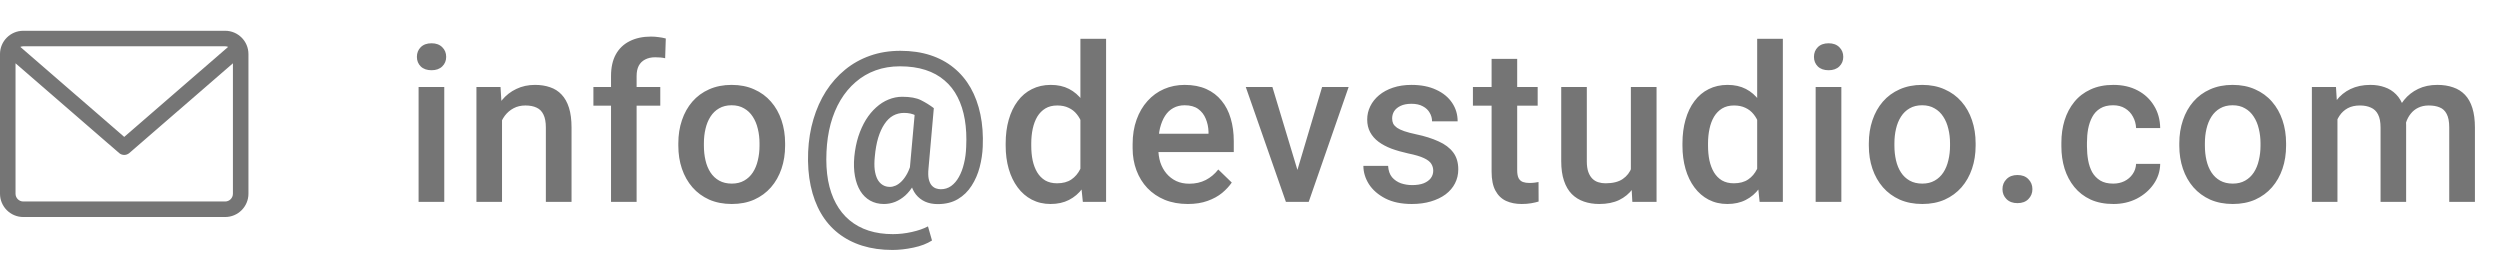
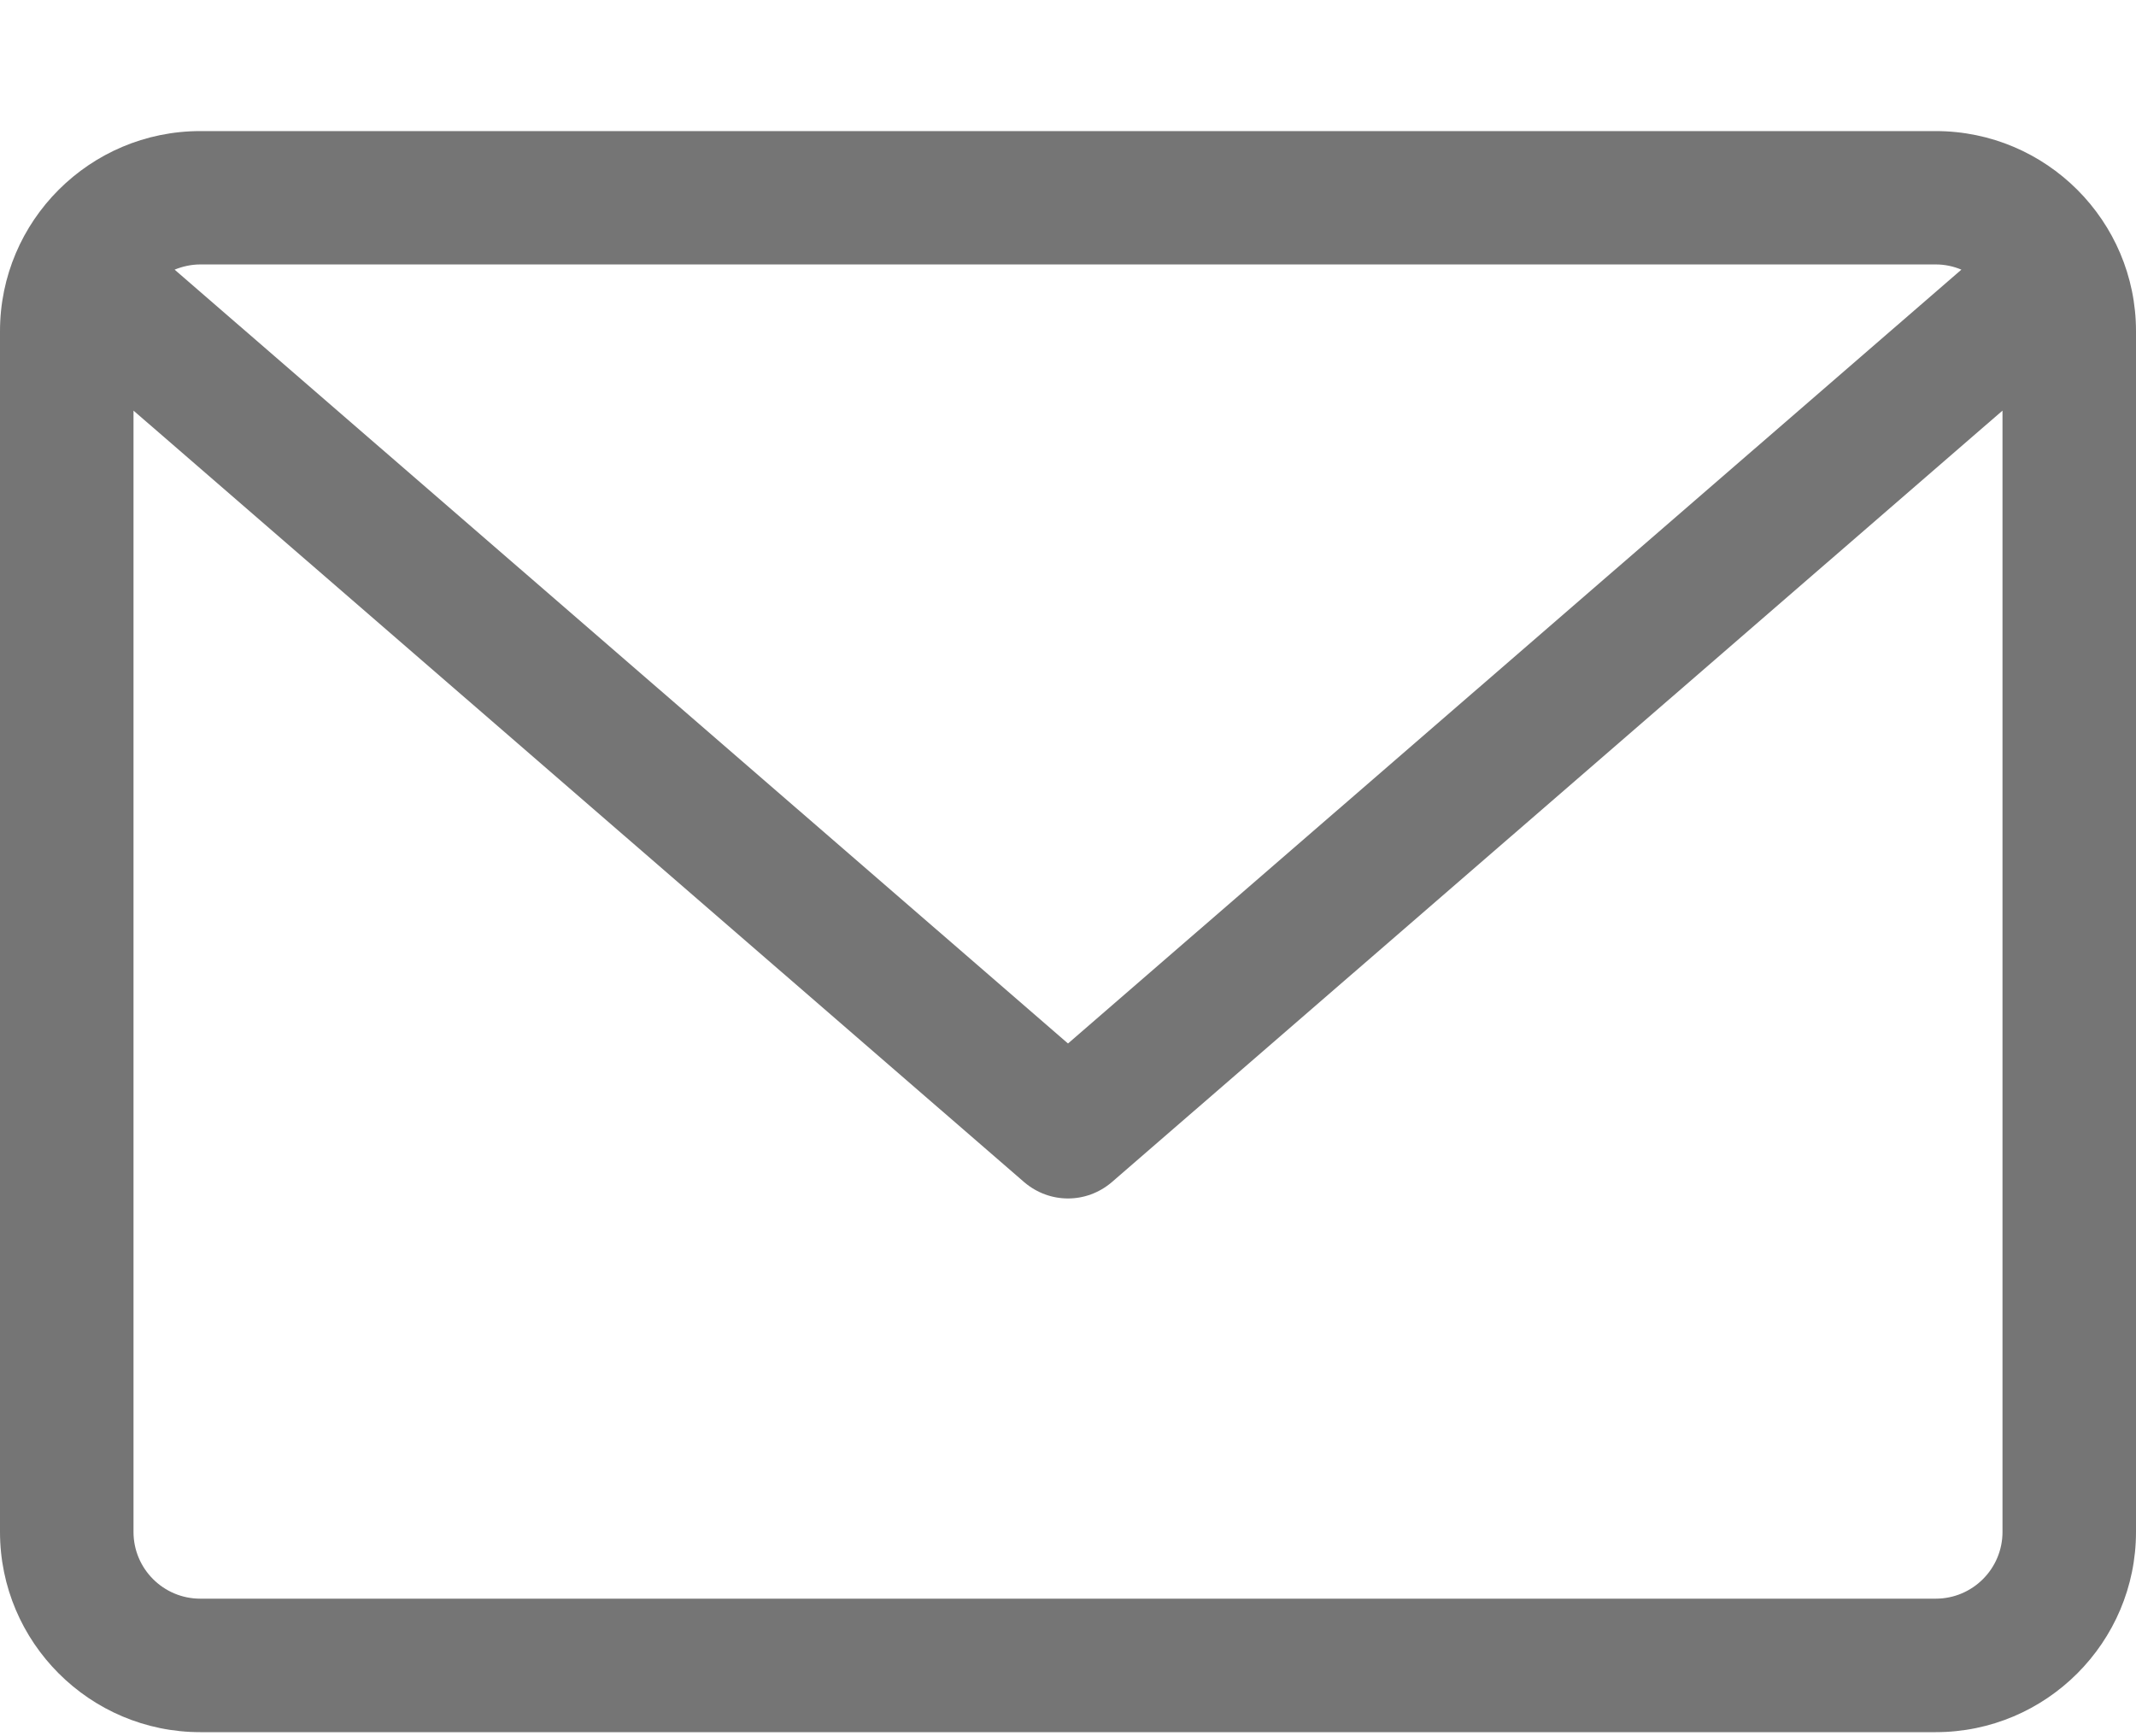
- <svg xmlns="http://www.w3.org/2000/svg" width="161" height="17" viewBox="0 0 161 17" fill="none">
-   <path d="M28.611 5.604V13H26.957V5.604H28.611ZM26.848 3.662C26.848 3.411 26.93 3.204 27.094 3.04C27.262 2.871 27.495 2.787 27.791 2.787C28.083 2.787 28.313 2.871 28.481 3.04C28.65 3.204 28.734 3.411 28.734 3.662C28.734 3.908 28.65 4.113 28.481 4.277C28.313 4.441 28.083 4.523 27.791 4.523C27.495 4.523 27.262 4.441 27.094 4.277C26.93 4.113 26.848 3.908 26.848 3.662ZM32.33 7.183V13H30.682V5.604H32.234L32.33 7.183ZM32.036 9.028L31.503 9.021C31.507 8.497 31.58 8.017 31.721 7.579C31.867 7.142 32.068 6.766 32.323 6.451C32.583 6.137 32.893 5.895 33.253 5.727C33.613 5.553 34.014 5.467 34.456 5.467C34.811 5.467 35.133 5.517 35.42 5.617C35.711 5.713 35.96 5.87 36.165 6.089C36.374 6.308 36.534 6.592 36.643 6.943C36.753 7.29 36.807 7.716 36.807 8.222V13H35.153V8.215C35.153 7.859 35.101 7.579 34.996 7.374C34.896 7.164 34.747 7.016 34.551 6.93C34.36 6.839 34.121 6.793 33.834 6.793C33.551 6.793 33.298 6.852 33.075 6.971C32.852 7.089 32.663 7.251 32.508 7.456C32.357 7.661 32.241 7.898 32.159 8.167C32.077 8.436 32.036 8.723 32.036 9.028ZM40.998 13H39.35V4.893C39.35 4.341 39.453 3.879 39.658 3.505C39.867 3.127 40.166 2.842 40.553 2.65C40.941 2.454 41.398 2.356 41.927 2.356C42.091 2.356 42.253 2.368 42.413 2.391C42.572 2.409 42.727 2.438 42.877 2.479L42.836 3.751C42.745 3.728 42.645 3.712 42.536 3.703C42.431 3.694 42.317 3.689 42.194 3.689C41.943 3.689 41.727 3.737 41.544 3.833C41.367 3.924 41.23 4.059 41.134 4.236C41.043 4.414 40.998 4.633 40.998 4.893V13ZM42.522 5.604V6.807H38.215V5.604H42.522ZM43.684 9.384V9.227C43.684 8.693 43.761 8.199 43.916 7.743C44.071 7.283 44.294 6.884 44.586 6.547C44.882 6.205 45.242 5.941 45.666 5.754C46.095 5.562 46.578 5.467 47.115 5.467C47.658 5.467 48.141 5.562 48.565 5.754C48.993 5.941 49.355 6.205 49.651 6.547C49.948 6.884 50.173 7.283 50.328 7.743C50.483 8.199 50.561 8.693 50.561 9.227V9.384C50.561 9.917 50.483 10.412 50.328 10.867C50.173 11.323 49.948 11.722 49.651 12.063C49.355 12.401 48.995 12.665 48.571 12.856C48.148 13.043 47.667 13.137 47.129 13.137C46.587 13.137 46.101 13.043 45.673 12.856C45.249 12.665 44.889 12.401 44.593 12.063C44.297 11.722 44.071 11.323 43.916 10.867C43.761 10.412 43.684 9.917 43.684 9.384ZM45.331 9.227V9.384C45.331 9.716 45.365 10.031 45.434 10.327C45.502 10.623 45.609 10.883 45.755 11.106C45.901 11.33 46.088 11.505 46.316 11.633C46.544 11.76 46.815 11.824 47.129 11.824C47.434 11.824 47.699 11.76 47.922 11.633C48.15 11.505 48.337 11.33 48.483 11.106C48.628 10.883 48.736 10.623 48.804 10.327C48.877 10.031 48.913 9.716 48.913 9.384V9.227C48.913 8.898 48.877 8.589 48.804 8.297C48.736 8.001 48.626 7.739 48.476 7.511C48.33 7.283 48.143 7.105 47.915 6.978C47.692 6.845 47.425 6.779 47.115 6.779C46.806 6.779 46.537 6.845 46.309 6.978C46.085 7.105 45.901 7.283 45.755 7.511C45.609 7.739 45.502 8.001 45.434 8.297C45.365 8.589 45.331 8.898 45.331 9.227ZM63.289 9.445C63.271 9.887 63.205 10.327 63.091 10.765C62.977 11.202 62.804 11.601 62.571 11.961C62.343 12.321 62.049 12.608 61.689 12.822C61.329 13.037 60.896 13.144 60.391 13.144C60.085 13.144 59.814 13.091 59.577 12.986C59.34 12.877 59.142 12.722 58.982 12.521C58.827 12.321 58.716 12.079 58.647 11.797C58.579 11.51 58.561 11.191 58.593 10.84L58.941 6.964H60.138L59.796 10.84C59.768 11.118 59.773 11.346 59.809 11.523C59.85 11.701 59.912 11.838 59.994 11.934C60.076 12.029 60.169 12.095 60.274 12.132C60.379 12.168 60.484 12.187 60.589 12.187C60.835 12.187 61.056 12.118 61.252 11.981C61.448 11.84 61.614 11.646 61.751 11.4C61.892 11.15 62.002 10.86 62.079 10.532C62.161 10.204 62.209 9.849 62.222 9.466C62.254 8.828 62.225 8.24 62.134 7.702C62.042 7.16 61.888 6.677 61.669 6.253C61.455 5.829 61.174 5.471 60.828 5.18C60.486 4.883 60.076 4.658 59.597 4.503C59.119 4.348 58.572 4.271 57.957 4.271C57.392 4.271 56.87 4.357 56.392 4.53C55.913 4.703 55.485 4.954 55.106 5.282C54.728 5.606 54.402 5.995 54.129 6.451C53.86 6.902 53.648 7.41 53.493 7.976C53.343 8.536 53.254 9.138 53.226 9.78C53.194 10.455 53.229 11.07 53.329 11.626C53.434 12.182 53.602 12.674 53.835 13.102C54.067 13.531 54.359 13.891 54.71 14.183C55.065 14.479 55.475 14.702 55.94 14.852C56.41 15.003 56.929 15.078 57.499 15.078C57.9 15.078 58.306 15.033 58.716 14.941C59.13 14.85 59.479 14.729 59.762 14.579L60.021 15.488C59.702 15.693 59.304 15.846 58.825 15.946C58.347 16.047 57.895 16.097 57.472 16.097C56.765 16.097 56.118 16.006 55.53 15.823C54.947 15.641 54.43 15.372 53.978 15.017C53.532 14.666 53.16 14.235 52.864 13.725C52.568 13.214 52.349 12.629 52.208 11.968C52.067 11.307 52.012 10.578 52.044 9.78C52.076 9.033 52.19 8.331 52.386 7.675C52.582 7.014 52.85 6.415 53.192 5.877C53.539 5.339 53.949 4.877 54.423 4.489C54.901 4.097 55.439 3.797 56.036 3.587C56.633 3.377 57.282 3.272 57.984 3.272C58.695 3.272 59.338 3.366 59.912 3.553C60.486 3.74 60.99 4.011 61.423 4.366C61.86 4.722 62.222 5.152 62.51 5.658C62.797 6.164 63.006 6.736 63.139 7.374C63.271 8.007 63.321 8.698 63.289 9.445ZM56.337 10.095C56.305 10.405 56.303 10.68 56.33 10.922C56.362 11.163 56.419 11.366 56.501 11.53C56.587 11.694 56.699 11.82 56.836 11.906C56.972 11.993 57.132 12.036 57.314 12.036C57.428 12.036 57.549 12.009 57.677 11.954C57.809 11.895 57.939 11.801 58.066 11.674C58.194 11.546 58.315 11.378 58.429 11.168C58.542 10.954 58.638 10.69 58.716 10.375L59.235 10.97C59.13 11.325 58.998 11.64 58.839 11.913C58.679 12.182 58.499 12.408 58.299 12.59C58.098 12.768 57.882 12.904 57.649 13C57.417 13.091 57.175 13.137 56.925 13.137C56.592 13.137 56.296 13.064 56.036 12.918C55.781 12.772 55.571 12.567 55.407 12.303C55.243 12.034 55.127 11.715 55.059 11.346C54.99 10.972 54.976 10.555 55.017 10.095C55.063 9.625 55.15 9.19 55.277 8.789C55.409 8.388 55.571 8.03 55.763 7.716C55.959 7.401 56.18 7.135 56.426 6.916C56.672 6.693 56.936 6.524 57.219 6.41C57.506 6.292 57.8 6.232 58.1 6.232C58.615 6.232 59.019 6.305 59.31 6.451C59.602 6.597 59.878 6.768 60.138 6.964L59.495 7.784C59.363 7.661 59.19 7.545 58.975 7.436C58.766 7.326 58.515 7.271 58.224 7.271C57.964 7.271 57.727 7.331 57.513 7.449C57.303 7.568 57.118 7.748 56.959 7.989C56.799 8.226 56.665 8.52 56.556 8.871C56.451 9.222 56.378 9.63 56.337 10.095ZM69.578 11.469V2.5H71.232V13H69.735L69.578 11.469ZM64.765 9.384V9.24C64.765 8.68 64.831 8.169 64.963 7.709C65.096 7.244 65.287 6.845 65.538 6.513C65.788 6.175 66.094 5.918 66.454 5.74C66.814 5.558 67.219 5.467 67.671 5.467C68.117 5.467 68.509 5.553 68.846 5.727C69.183 5.9 69.471 6.148 69.708 6.472C69.945 6.791 70.134 7.173 70.275 7.62C70.416 8.062 70.516 8.554 70.576 9.097V9.555C70.516 10.083 70.416 10.566 70.275 11.004C70.134 11.441 69.945 11.82 69.708 12.139C69.471 12.458 69.181 12.704 68.84 12.877C68.502 13.05 68.108 13.137 67.657 13.137C67.21 13.137 66.807 13.043 66.447 12.856C66.091 12.67 65.788 12.408 65.538 12.07C65.287 11.733 65.096 11.337 64.963 10.881C64.831 10.421 64.765 9.922 64.765 9.384ZM66.413 9.24V9.384C66.413 9.721 66.442 10.036 66.502 10.327C66.565 10.619 66.663 10.876 66.796 11.1C66.928 11.318 67.099 11.492 67.308 11.619C67.522 11.742 67.778 11.804 68.074 11.804C68.448 11.804 68.755 11.722 68.997 11.558C69.238 11.394 69.427 11.172 69.564 10.895C69.705 10.612 69.801 10.297 69.851 9.951V8.714C69.824 8.445 69.767 8.194 69.68 7.962C69.598 7.729 69.487 7.527 69.345 7.354C69.204 7.176 69.029 7.039 68.819 6.943C68.614 6.843 68.37 6.793 68.088 6.793C67.787 6.793 67.531 6.857 67.322 6.984C67.112 7.112 66.939 7.287 66.802 7.511C66.67 7.734 66.572 7.994 66.508 8.29C66.445 8.586 66.413 8.903 66.413 9.24ZM76.495 13.137C75.949 13.137 75.454 13.048 75.012 12.87C74.575 12.688 74.201 12.435 73.891 12.111C73.586 11.788 73.351 11.407 73.187 10.97C73.023 10.532 72.941 10.06 72.941 9.555V9.281C72.941 8.702 73.025 8.178 73.194 7.709C73.362 7.24 73.597 6.839 73.898 6.506C74.199 6.169 74.554 5.911 74.964 5.733C75.374 5.556 75.819 5.467 76.297 5.467C76.826 5.467 77.288 5.556 77.685 5.733C78.081 5.911 78.409 6.162 78.669 6.485C78.934 6.804 79.129 7.185 79.257 7.627C79.389 8.069 79.455 8.557 79.455 9.09V9.794H73.74V8.611H77.828V8.481C77.819 8.185 77.76 7.907 77.651 7.647C77.546 7.388 77.384 7.178 77.165 7.019C76.947 6.859 76.655 6.779 76.29 6.779C76.017 6.779 75.773 6.839 75.559 6.957C75.349 7.071 75.174 7.237 75.032 7.456C74.891 7.675 74.782 7.939 74.704 8.249C74.632 8.554 74.595 8.898 74.595 9.281V9.555C74.595 9.878 74.638 10.179 74.725 10.457C74.816 10.73 74.948 10.97 75.121 11.175C75.295 11.38 75.504 11.542 75.75 11.66C75.996 11.774 76.277 11.831 76.591 11.831C76.988 11.831 77.341 11.751 77.651 11.592C77.961 11.432 78.23 11.207 78.457 10.915L79.326 11.756C79.166 11.988 78.959 12.212 78.703 12.426C78.448 12.635 78.136 12.806 77.767 12.938C77.402 13.071 76.978 13.137 76.495 13.137ZM83.331 11.694L85.143 5.604H86.852L84.281 13H83.215L83.331 11.694ZM81.943 5.604L83.789 11.722L83.878 13H82.812L80.228 5.604H81.943ZM92.3 10.997C92.3 10.833 92.259 10.685 92.177 10.553C92.094 10.416 91.937 10.293 91.705 10.184C91.477 10.074 91.14 9.974 90.693 9.883C90.301 9.796 89.941 9.694 89.613 9.575C89.29 9.452 89.011 9.304 88.779 9.131C88.547 8.958 88.367 8.753 88.239 8.516C88.111 8.279 88.048 8.005 88.048 7.695C88.048 7.395 88.114 7.11 88.246 6.841C88.378 6.572 88.567 6.335 88.813 6.13C89.059 5.925 89.358 5.763 89.709 5.645C90.064 5.526 90.461 5.467 90.898 5.467C91.518 5.467 92.049 5.572 92.491 5.781C92.938 5.986 93.279 6.267 93.516 6.622C93.753 6.973 93.872 7.369 93.872 7.812H92.224C92.224 7.616 92.174 7.433 92.074 7.265C91.978 7.091 91.832 6.952 91.636 6.848C91.441 6.738 91.194 6.684 90.898 6.684C90.616 6.684 90.381 6.729 90.194 6.82C90.012 6.907 89.875 7.021 89.784 7.162C89.697 7.303 89.654 7.458 89.654 7.627C89.654 7.75 89.677 7.862 89.722 7.962C89.773 8.058 89.855 8.146 89.969 8.229C90.082 8.306 90.237 8.379 90.433 8.447C90.634 8.516 90.885 8.582 91.185 8.646C91.75 8.764 92.236 8.917 92.641 9.104C93.052 9.286 93.366 9.523 93.585 9.814C93.803 10.102 93.913 10.466 93.913 10.908C93.913 11.236 93.842 11.537 93.701 11.81C93.564 12.079 93.364 12.314 93.099 12.515C92.835 12.711 92.518 12.863 92.149 12.973C91.785 13.082 91.374 13.137 90.919 13.137C90.249 13.137 89.681 13.018 89.217 12.781C88.752 12.54 88.398 12.232 88.157 11.858C87.92 11.48 87.802 11.088 87.802 10.683H89.394C89.412 10.988 89.497 11.232 89.647 11.414C89.802 11.592 89.994 11.722 90.221 11.804C90.454 11.881 90.693 11.92 90.939 11.92C91.235 11.92 91.484 11.881 91.684 11.804C91.885 11.722 92.037 11.612 92.142 11.476C92.247 11.334 92.3 11.175 92.3 10.997ZM99.026 5.604V6.807H94.856V5.604H99.026ZM96.059 3.792H97.707V10.956C97.707 11.184 97.738 11.359 97.802 11.482C97.871 11.601 97.964 11.681 98.082 11.722C98.201 11.763 98.34 11.783 98.499 11.783C98.613 11.783 98.723 11.776 98.828 11.763C98.932 11.749 99.017 11.735 99.081 11.722L99.087 12.979C98.951 13.021 98.791 13.057 98.609 13.089C98.431 13.121 98.226 13.137 97.994 13.137C97.615 13.137 97.28 13.071 96.989 12.938C96.697 12.802 96.469 12.581 96.305 12.275C96.141 11.97 96.059 11.565 96.059 11.059V3.792ZM105.028 11.257V5.604H106.682V13H105.123L105.028 11.257ZM105.26 9.719L105.814 9.705C105.814 10.202 105.759 10.66 105.65 11.079C105.54 11.494 105.372 11.856 105.144 12.166C104.916 12.471 104.624 12.711 104.269 12.884C103.913 13.052 103.487 13.137 102.99 13.137C102.63 13.137 102.3 13.084 101.999 12.979C101.698 12.875 101.439 12.713 101.22 12.494C101.006 12.275 100.839 11.991 100.721 11.64C100.602 11.289 100.543 10.87 100.543 10.382V5.604H102.191V10.396C102.191 10.664 102.223 10.89 102.286 11.072C102.35 11.25 102.437 11.394 102.546 11.503C102.655 11.612 102.783 11.69 102.929 11.735C103.075 11.781 103.23 11.804 103.394 11.804C103.863 11.804 104.232 11.713 104.501 11.53C104.775 11.343 104.968 11.093 105.082 10.778C105.201 10.464 105.26 10.111 105.26 9.719ZM113.162 11.469V2.5H114.816V13H113.319L113.162 11.469ZM108.35 9.384V9.24C108.35 8.68 108.416 8.169 108.548 7.709C108.68 7.244 108.871 6.845 109.122 6.513C109.373 6.175 109.678 5.918 110.038 5.74C110.398 5.558 110.804 5.467 111.255 5.467C111.701 5.467 112.093 5.553 112.431 5.727C112.768 5.9 113.055 6.148 113.292 6.472C113.529 6.791 113.718 7.173 113.859 7.62C114.001 8.062 114.101 8.554 114.16 9.097V9.555C114.101 10.083 114.001 10.566 113.859 11.004C113.718 11.441 113.529 11.82 113.292 12.139C113.055 12.458 112.766 12.704 112.424 12.877C112.087 13.05 111.692 13.137 111.241 13.137C110.795 13.137 110.391 13.043 110.031 12.856C109.676 12.67 109.373 12.408 109.122 12.07C108.871 11.733 108.68 11.337 108.548 10.881C108.416 10.421 108.35 9.922 108.35 9.384ZM109.997 9.24V9.384C109.997 9.721 110.027 10.036 110.086 10.327C110.15 10.619 110.248 10.876 110.38 11.1C110.512 11.318 110.683 11.492 110.893 11.619C111.107 11.742 111.362 11.804 111.658 11.804C112.032 11.804 112.339 11.722 112.581 11.558C112.823 11.394 113.012 11.172 113.148 10.895C113.29 10.612 113.385 10.297 113.435 9.951V8.714C113.408 8.445 113.351 8.194 113.265 7.962C113.183 7.729 113.071 7.527 112.93 7.354C112.788 7.176 112.613 7.039 112.403 6.943C112.198 6.843 111.954 6.793 111.672 6.793C111.371 6.793 111.116 6.857 110.906 6.984C110.697 7.112 110.523 7.287 110.387 7.511C110.254 7.734 110.156 7.994 110.093 8.29C110.029 8.586 109.997 8.903 109.997 9.24ZM118.583 5.604V13H116.928V5.604H118.583ZM116.819 3.662C116.819 3.411 116.901 3.204 117.065 3.04C117.234 2.871 117.466 2.787 117.762 2.787C118.054 2.787 118.284 2.871 118.453 3.04C118.621 3.204 118.706 3.411 118.706 3.662C118.706 3.908 118.621 4.113 118.453 4.277C118.284 4.441 118.054 4.523 117.762 4.523C117.466 4.523 117.234 4.441 117.065 4.277C116.901 4.113 116.819 3.908 116.819 3.662ZM120.353 9.384V9.227C120.353 8.693 120.43 8.199 120.585 7.743C120.74 7.283 120.964 6.884 121.255 6.547C121.551 6.205 121.911 5.941 122.335 5.754C122.764 5.562 123.247 5.467 123.785 5.467C124.327 5.467 124.81 5.562 125.234 5.754C125.662 5.941 126.024 6.205 126.321 6.547C126.617 6.884 126.842 7.283 126.997 7.743C127.152 8.199 127.23 8.693 127.23 9.227V9.384C127.23 9.917 127.152 10.412 126.997 10.867C126.842 11.323 126.617 11.722 126.321 12.063C126.024 12.401 125.664 12.665 125.241 12.856C124.817 13.043 124.336 13.137 123.798 13.137C123.256 13.137 122.771 13.043 122.342 12.856C121.918 12.665 121.558 12.401 121.262 12.063C120.966 11.722 120.74 11.323 120.585 10.867C120.43 10.412 120.353 9.917 120.353 9.384ZM122 9.227V9.384C122 9.716 122.035 10.031 122.103 10.327C122.171 10.623 122.278 10.883 122.424 11.106C122.57 11.33 122.757 11.505 122.985 11.633C123.213 11.76 123.484 11.824 123.798 11.824C124.104 11.824 124.368 11.76 124.591 11.633C124.819 11.505 125.006 11.33 125.152 11.106C125.298 10.883 125.405 10.623 125.473 10.327C125.546 10.031 125.582 9.716 125.582 9.384V9.227C125.582 8.898 125.546 8.589 125.473 8.297C125.405 8.001 125.295 7.739 125.145 7.511C124.999 7.283 124.812 7.105 124.584 6.978C124.361 6.845 124.094 6.779 123.785 6.779C123.475 6.779 123.206 6.845 122.978 6.978C122.755 7.105 122.57 7.283 122.424 7.511C122.278 7.739 122.171 8.001 122.103 8.297C122.035 8.589 122 8.898 122 9.227ZM128.959 12.18C128.959 11.925 129.046 11.71 129.219 11.537C129.392 11.359 129.627 11.271 129.923 11.271C130.224 11.271 130.458 11.359 130.627 11.537C130.8 11.71 130.887 11.925 130.887 12.18C130.887 12.435 130.8 12.649 130.627 12.822C130.458 12.995 130.224 13.082 129.923 13.082C129.627 13.082 129.392 12.995 129.219 12.822C129.046 12.649 128.959 12.435 128.959 12.18ZM136.089 11.824C136.358 11.824 136.599 11.772 136.813 11.667C137.032 11.558 137.207 11.407 137.34 11.216C137.476 11.024 137.552 10.803 137.565 10.553H139.117C139.108 11.031 138.967 11.466 138.693 11.858C138.42 12.25 138.057 12.562 137.606 12.795C137.155 13.023 136.656 13.137 136.109 13.137C135.544 13.137 135.052 13.041 134.633 12.85C134.213 12.654 133.865 12.385 133.587 12.043C133.309 11.701 133.099 11.307 132.958 10.86C132.821 10.414 132.753 9.935 132.753 9.425V9.186C132.753 8.675 132.821 8.197 132.958 7.75C133.099 7.299 133.309 6.902 133.587 6.561C133.865 6.219 134.213 5.952 134.633 5.761C135.052 5.565 135.542 5.467 136.102 5.467C136.695 5.467 137.214 5.585 137.661 5.822C138.108 6.055 138.458 6.381 138.714 6.8C138.973 7.215 139.108 7.698 139.117 8.249H137.565C137.552 7.976 137.483 7.729 137.36 7.511C137.242 7.287 137.073 7.11 136.854 6.978C136.64 6.845 136.383 6.779 136.082 6.779C135.749 6.779 135.473 6.848 135.255 6.984C135.036 7.117 134.865 7.299 134.742 7.531C134.619 7.759 134.53 8.017 134.475 8.304C134.425 8.586 134.4 8.88 134.4 9.186V9.425C134.4 9.73 134.425 10.026 134.475 10.313C134.526 10.601 134.612 10.858 134.735 11.086C134.863 11.309 135.036 11.489 135.255 11.626C135.473 11.758 135.751 11.824 136.089 11.824ZM140.347 9.384V9.227C140.347 8.693 140.425 8.199 140.58 7.743C140.735 7.283 140.958 6.884 141.25 6.547C141.546 6.205 141.906 5.941 142.33 5.754C142.758 5.562 143.241 5.467 143.779 5.467C144.321 5.467 144.804 5.562 145.228 5.754C145.656 5.941 146.019 6.205 146.315 6.547C146.611 6.884 146.837 7.283 146.992 7.743C147.147 8.199 147.224 8.693 147.224 9.227V9.384C147.224 9.917 147.147 10.412 146.992 10.867C146.837 11.323 146.611 11.722 146.315 12.063C146.019 12.401 145.659 12.665 145.235 12.856C144.811 13.043 144.33 13.137 143.793 13.137C143.25 13.137 142.765 13.043 142.336 12.856C141.913 12.665 141.553 12.401 141.256 12.063C140.96 11.722 140.735 11.323 140.58 10.867C140.425 10.412 140.347 9.917 140.347 9.384ZM141.995 9.227V9.384C141.995 9.716 142.029 10.031 142.097 10.327C142.166 10.623 142.273 10.883 142.418 11.106C142.564 11.33 142.751 11.505 142.979 11.633C143.207 11.76 143.478 11.824 143.793 11.824C144.098 11.824 144.362 11.76 144.585 11.633C144.813 11.505 145 11.33 145.146 11.106C145.292 10.883 145.399 10.623 145.467 10.327C145.54 10.031 145.577 9.716 145.577 9.384V9.227C145.577 8.898 145.54 8.589 145.467 8.297C145.399 8.001 145.29 7.739 145.139 7.511C144.993 7.283 144.807 7.105 144.579 6.978C144.355 6.845 144.089 6.779 143.779 6.779C143.469 6.779 143.2 6.845 142.972 6.978C142.749 7.105 142.564 7.283 142.418 7.511C142.273 7.739 142.166 8.001 142.097 8.297C142.029 8.589 141.995 8.898 141.995 9.227ZM150.532 7.107V13H148.885V5.604H150.437L150.532 7.107ZM150.266 9.028L149.705 9.021C149.705 8.511 149.769 8.039 149.897 7.606C150.024 7.173 150.211 6.798 150.457 6.479C150.703 6.155 151.009 5.907 151.373 5.733C151.742 5.556 152.169 5.467 152.652 5.467C152.989 5.467 153.296 5.517 153.574 5.617C153.857 5.713 154.101 5.866 154.306 6.075C154.516 6.285 154.675 6.554 154.784 6.882C154.898 7.21 154.955 7.606 154.955 8.071V13H153.308V8.215C153.308 7.855 153.253 7.572 153.144 7.367C153.039 7.162 152.886 7.016 152.686 6.93C152.49 6.839 152.255 6.793 151.982 6.793C151.672 6.793 151.407 6.852 151.189 6.971C150.975 7.089 150.799 7.251 150.662 7.456C150.526 7.661 150.425 7.898 150.362 8.167C150.298 8.436 150.266 8.723 150.266 9.028ZM154.853 8.591L154.08 8.762C154.08 8.315 154.142 7.894 154.265 7.497C154.392 7.096 154.577 6.745 154.819 6.444C155.065 6.139 155.368 5.9 155.728 5.727C156.088 5.553 156.5 5.467 156.965 5.467C157.343 5.467 157.681 5.519 157.977 5.624C158.278 5.724 158.533 5.884 158.742 6.103C158.952 6.321 159.112 6.606 159.221 6.957C159.33 7.303 159.385 7.723 159.385 8.215V13H157.731V8.208C157.731 7.834 157.676 7.545 157.567 7.34C157.462 7.135 157.311 6.993 157.115 6.916C156.92 6.834 156.685 6.793 156.411 6.793C156.156 6.793 155.931 6.841 155.735 6.937C155.543 7.028 155.381 7.158 155.249 7.326C155.117 7.49 155.017 7.679 154.948 7.894C154.885 8.108 154.853 8.34 154.853 8.591Z" fill="#757575" />
-   <path d="M14.5 1.982H1.5C0.673 1.982 0 2.654 0 3.481V12.476C0 13.303 0.673 13.976 1.5 13.976H14.5C15.327 13.976 16 13.303 16 12.476V3.481C16 2.654 15.327 1.982 14.5 1.982ZM14.5 2.981C14.568 2.981 14.633 2.995 14.692 3.02L8 8.817L1.308 3.02C1.367 2.996 1.432 2.981 1.5 2.981H14.5ZM14.5 12.976H1.5C1.224 12.976 1 12.752 1 12.476V4.076L7.672 9.856C7.767 9.937 7.883 9.978 8 9.978C8.117 9.978 8.233 9.937 8.328 9.856L15 4.076V12.476C15 12.752 14.776 12.976 14.5 12.976Z" fill="#757575" />
+ <svg xmlns="http://www.w3.org/2000/svg" width="16" height="13" viewBox="0 0 16 13" fill="none">
+   <path d="M14.5 0.982H1.5C0.673 0.982 0 1.654 0 2.481V11.476C0 12.303 0.673 12.976 1.5 12.976H14.5C15.327 12.976 16 12.303 16 11.476V2.481C16 1.654 15.327 0.982 14.5 0.982ZM14.5 1.981C14.568 1.981 14.633 1.995 14.692 2.02L8 7.817L1.308 2.02C1.367 1.996 1.432 1.981 1.5 1.981H14.5ZM14.5 11.976H1.5C1.224 11.976 1 11.752 1 11.476V3.076L7.672 8.856C7.767 8.937 7.883 8.978 8 8.978C8.117 8.978 8.233 8.937 8.328 8.856L15 3.076V11.476C15 11.752 14.776 11.976 14.5 11.976Z" fill="#757575" />
</svg>
